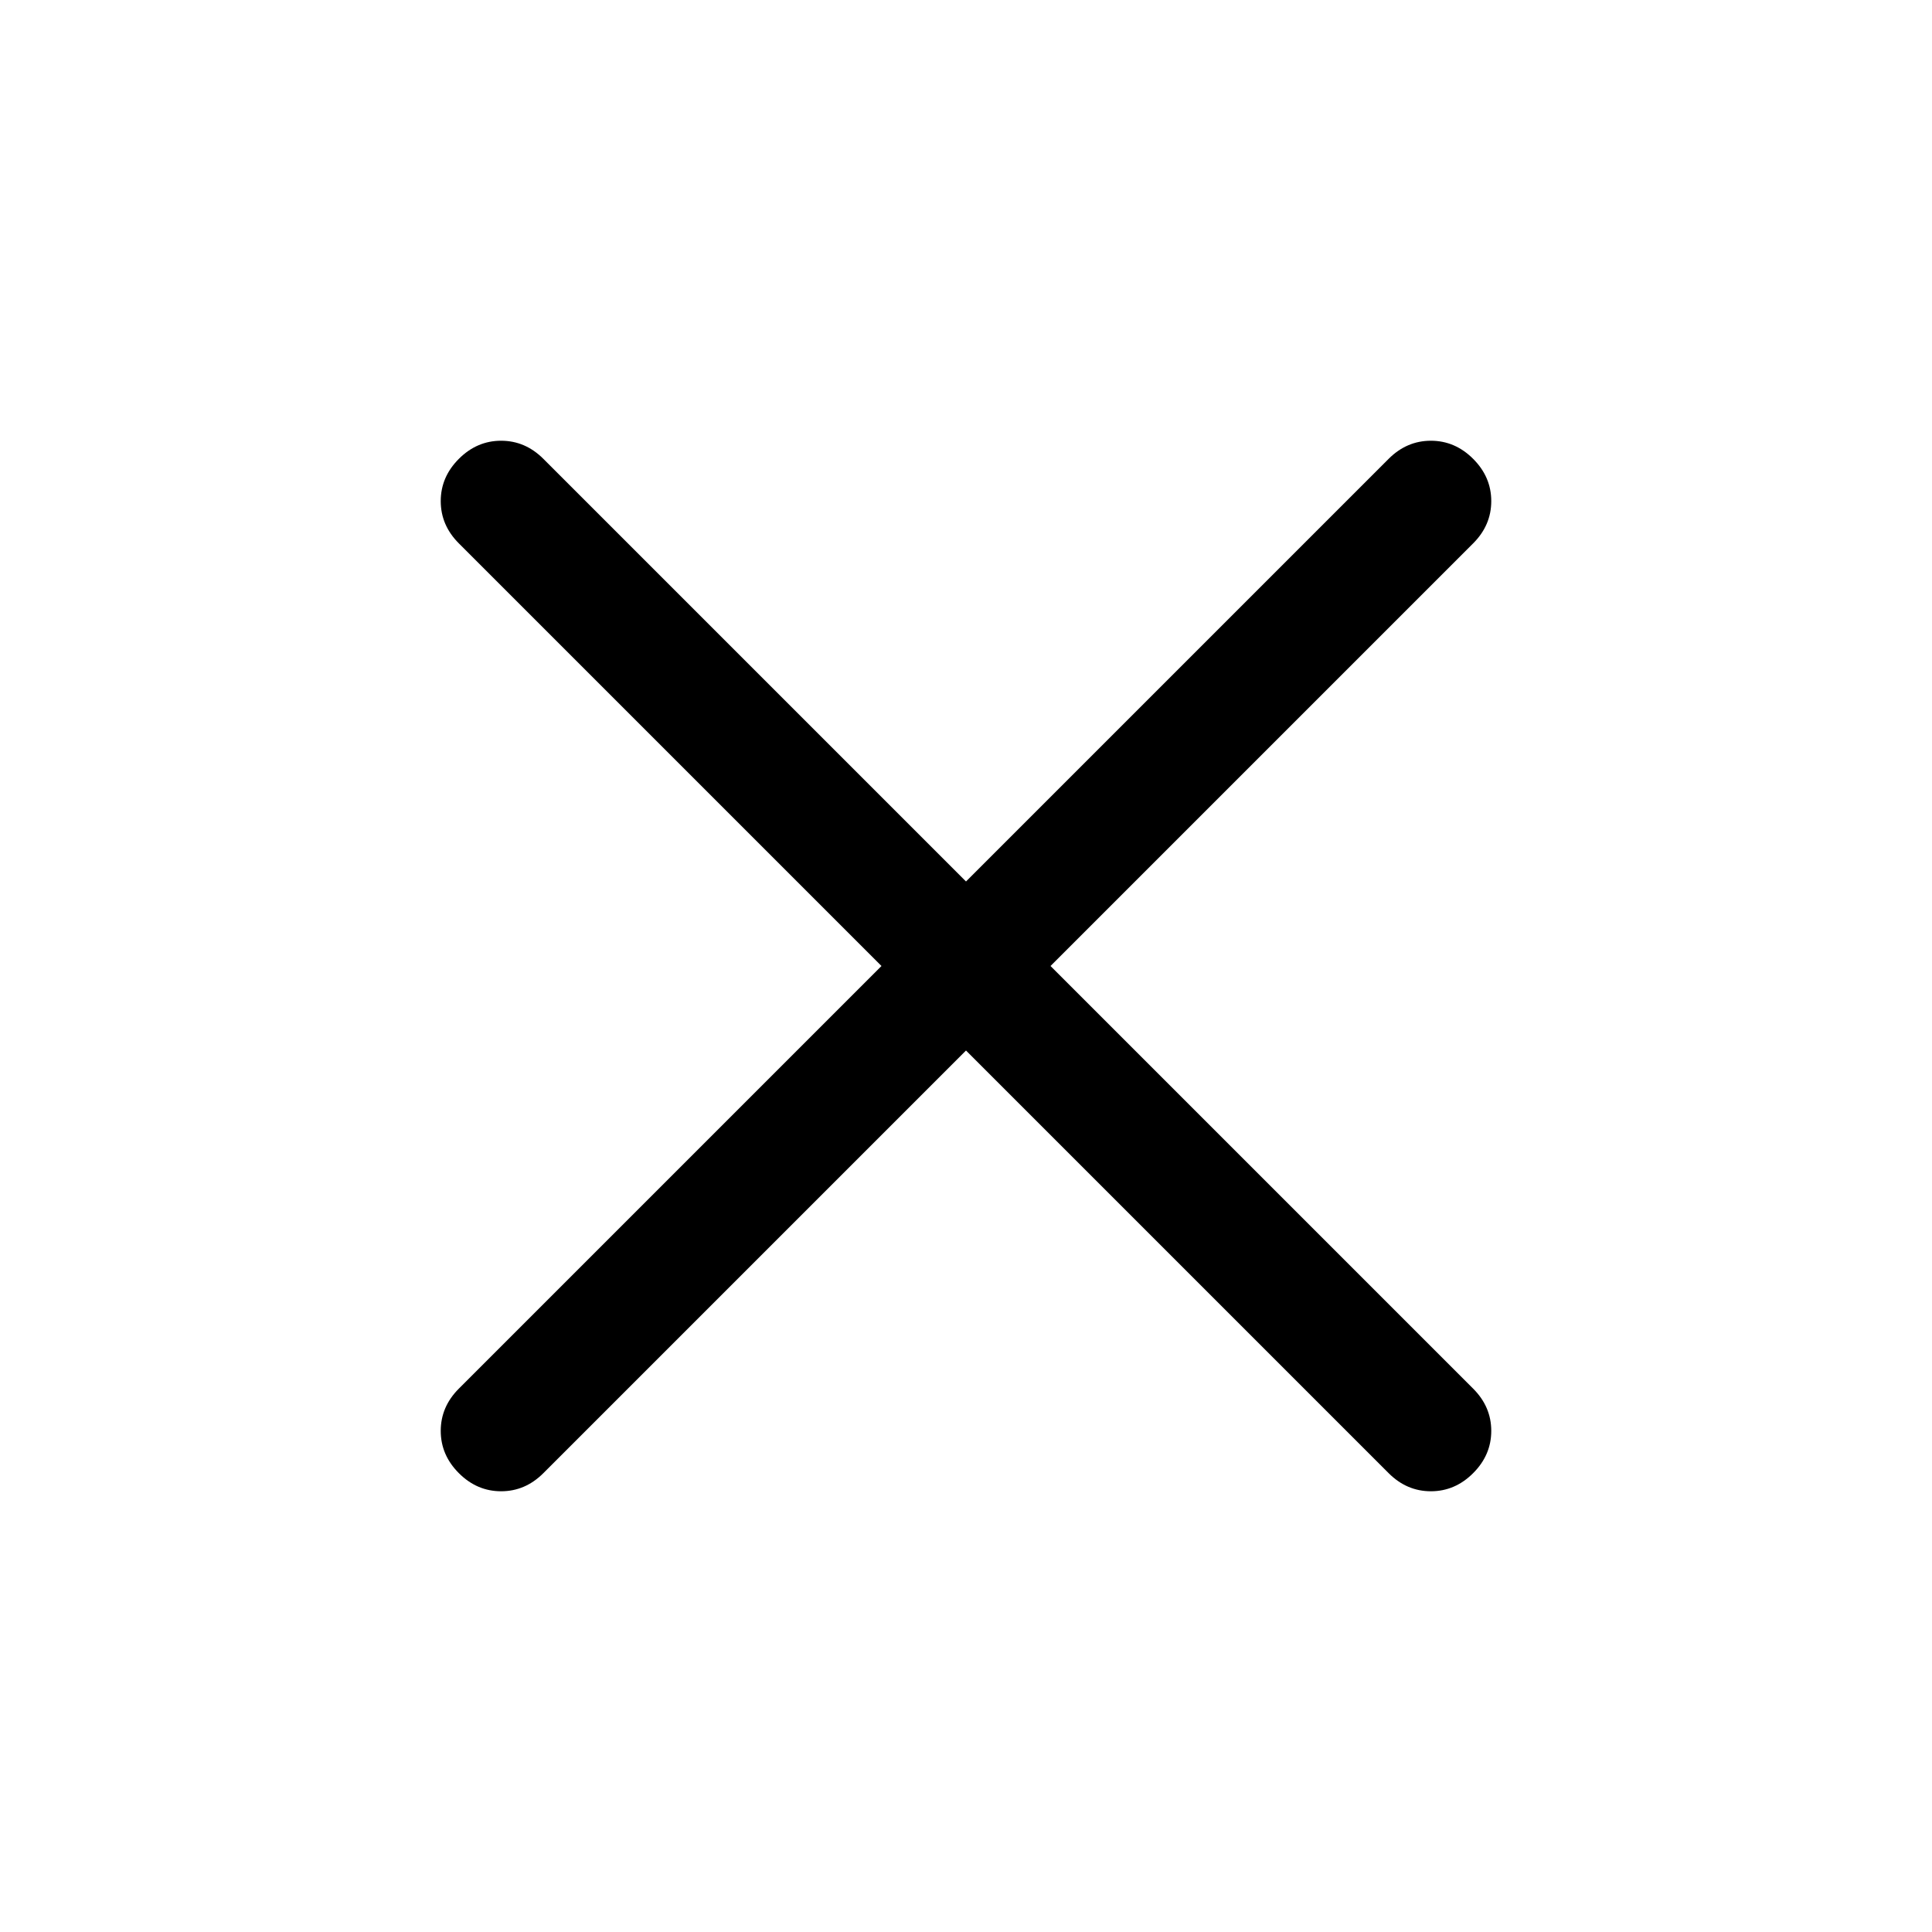
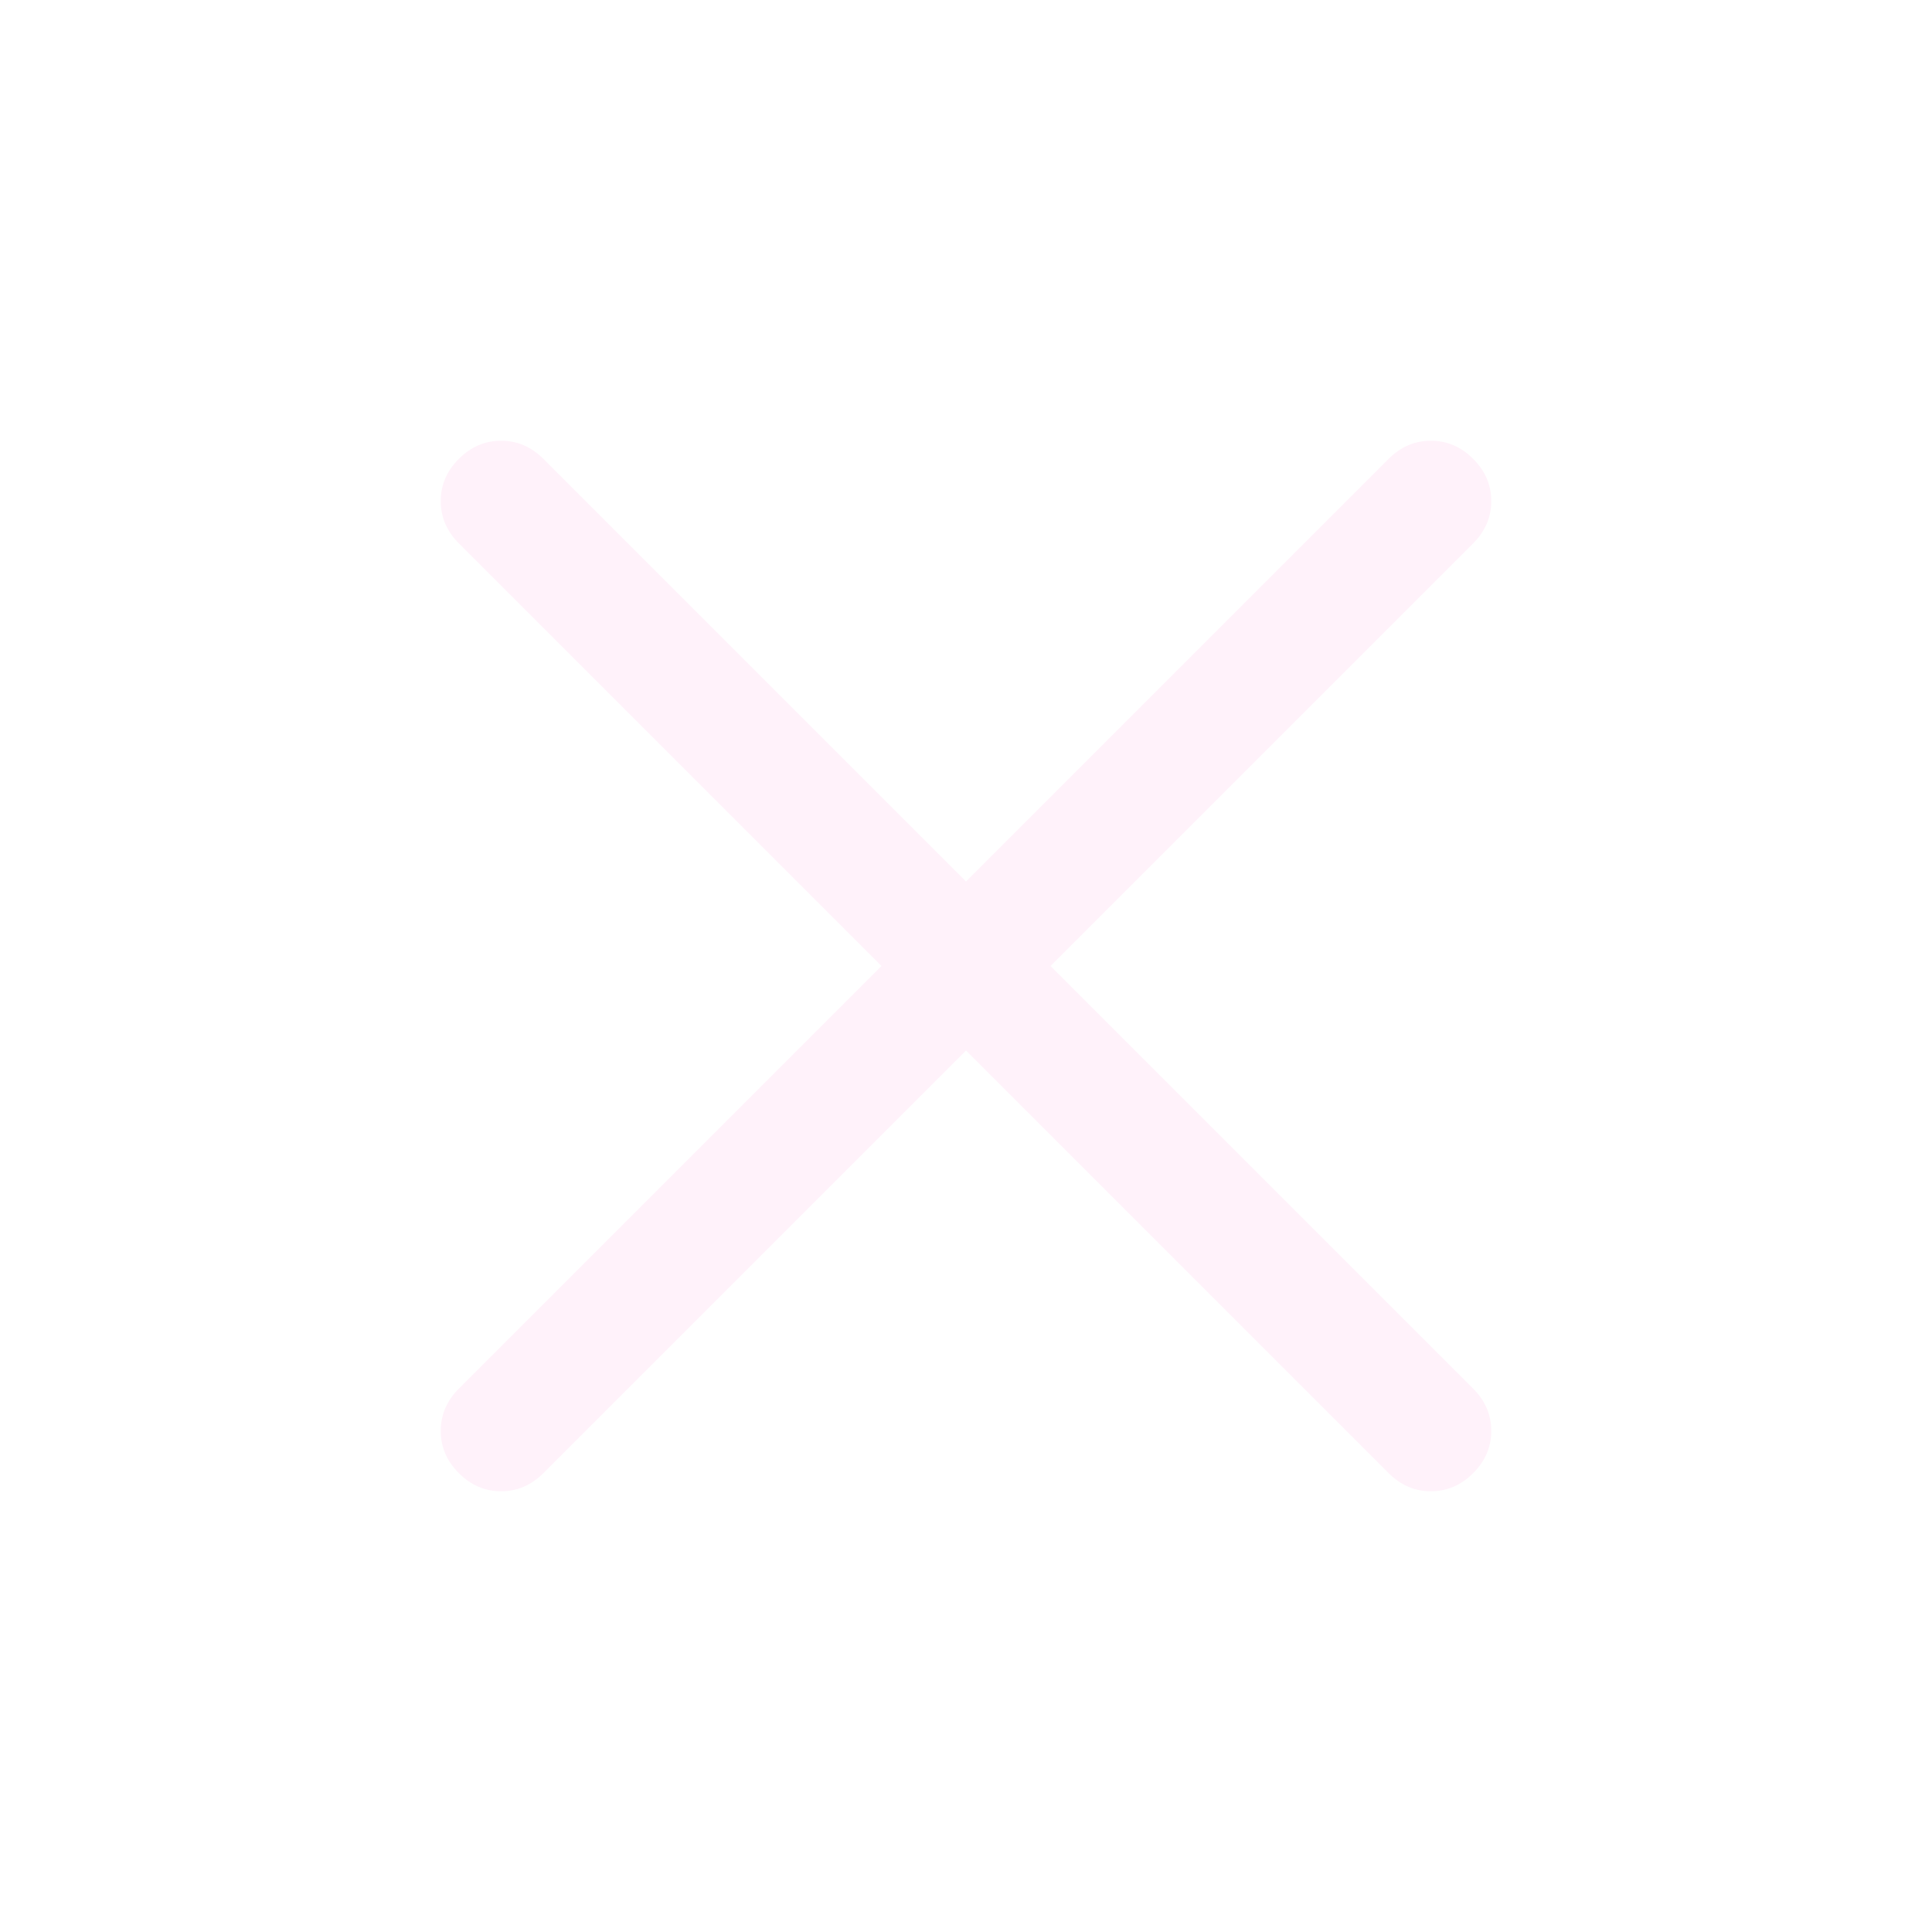
<svg xmlns="http://www.w3.org/2000/svg" height="48" width="48">
-   <path d="M24 26.1 13.5 36.6q-.45.45-1.05.45-.6 0-1.05-.45-.45-.45-.45-1.05 0-.6.45-1.05L21.9 24 11.4 13.5q-.45-.45-.45-1.05 0-.6.45-1.05.45-.45 1.05-.45.6 0 1.05.45L24 21.9l10.5-10.5q.45-.45 1.05-.45.6 0 1.05.45.45.45.45 1.05 0 .6-.45 1.05L26.1 24l10.5 10.5q.45.45.45 1.05 0 .6-.45 1.05-.45.45-1.05.45-.6 0-1.05-.45Z" />
+   <path fill="#FFF2FA" d="M24 26.1 13.5 36.6q-.45.45-1.05.45-.6 0-1.05-.45-.45-.45-.45-1.05 0-.6.45-1.05L21.9 24 11.4 13.5q-.45-.45-.45-1.05 0-.6.45-1.05.45-.45 1.05-.45.6 0 1.05.45L24 21.9l10.5-10.5q.45-.45 1.05-.45.6 0 1.05.45.45.45.45 1.05 0 .6-.45 1.05L26.1 24l10.5 10.5q.45.45.45 1.05 0 .6-.45 1.05-.45.45-1.05.45-.6 0-1.05-.45Z" />
</svg>
